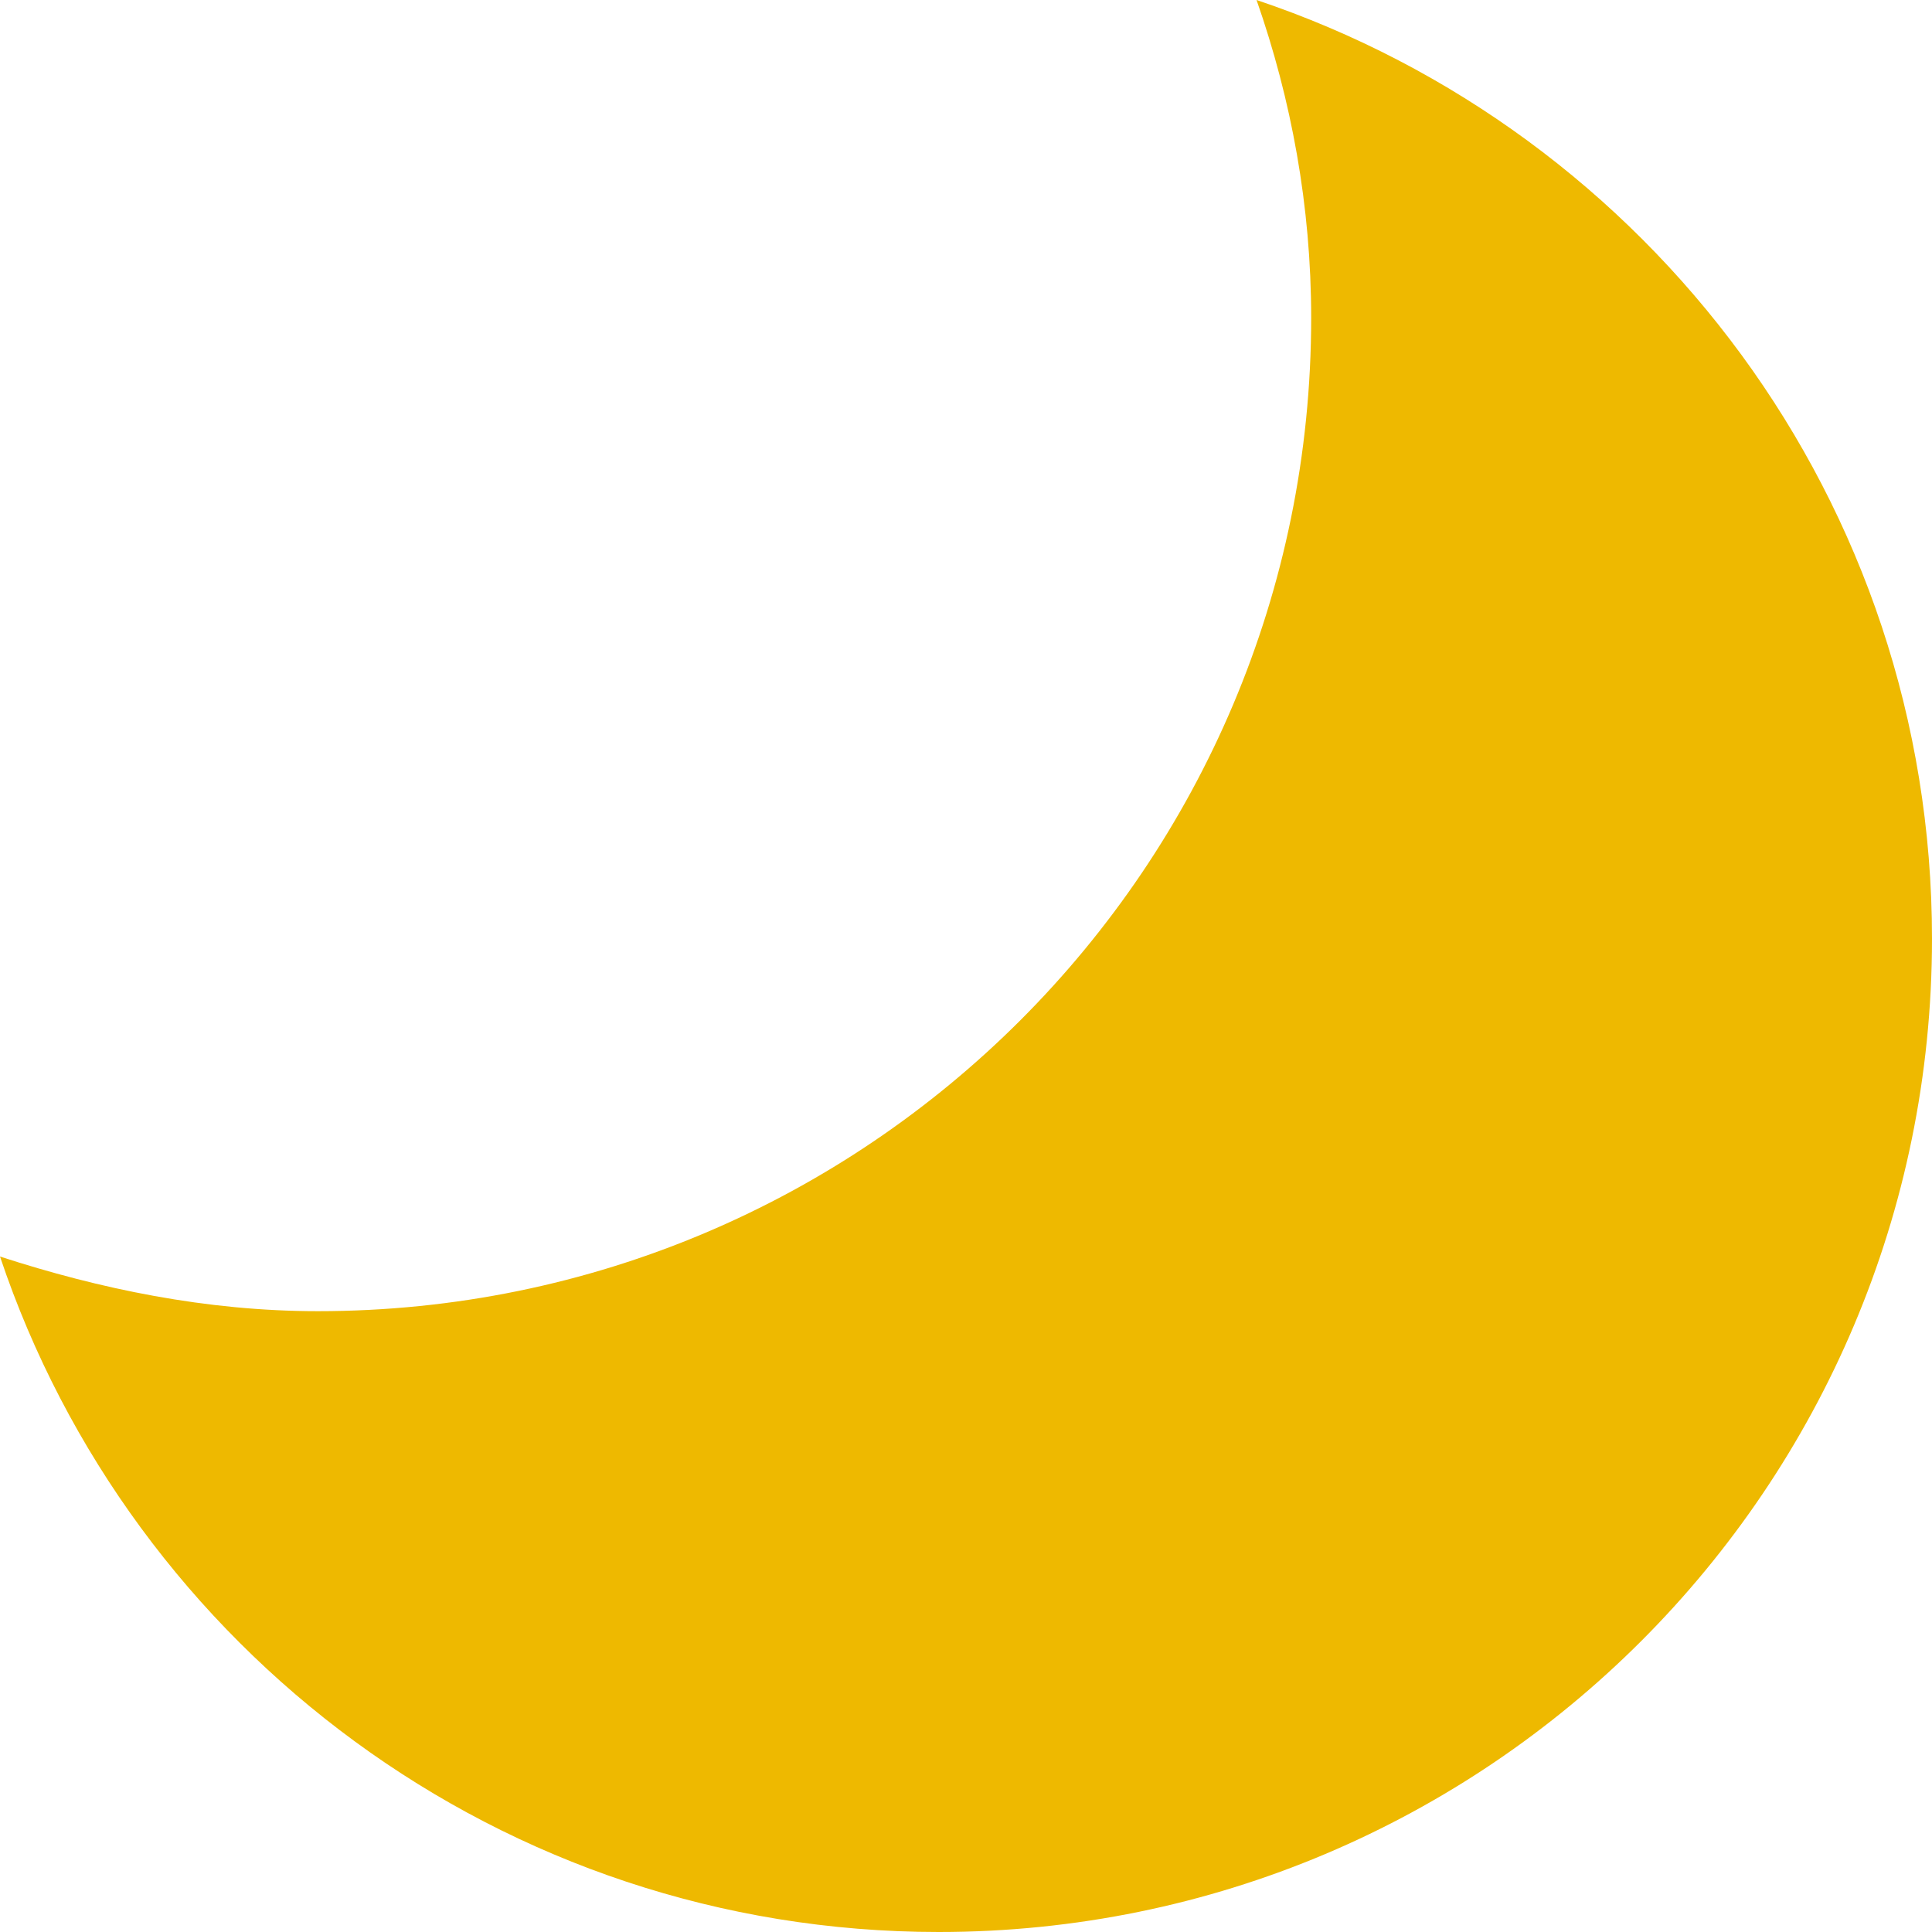
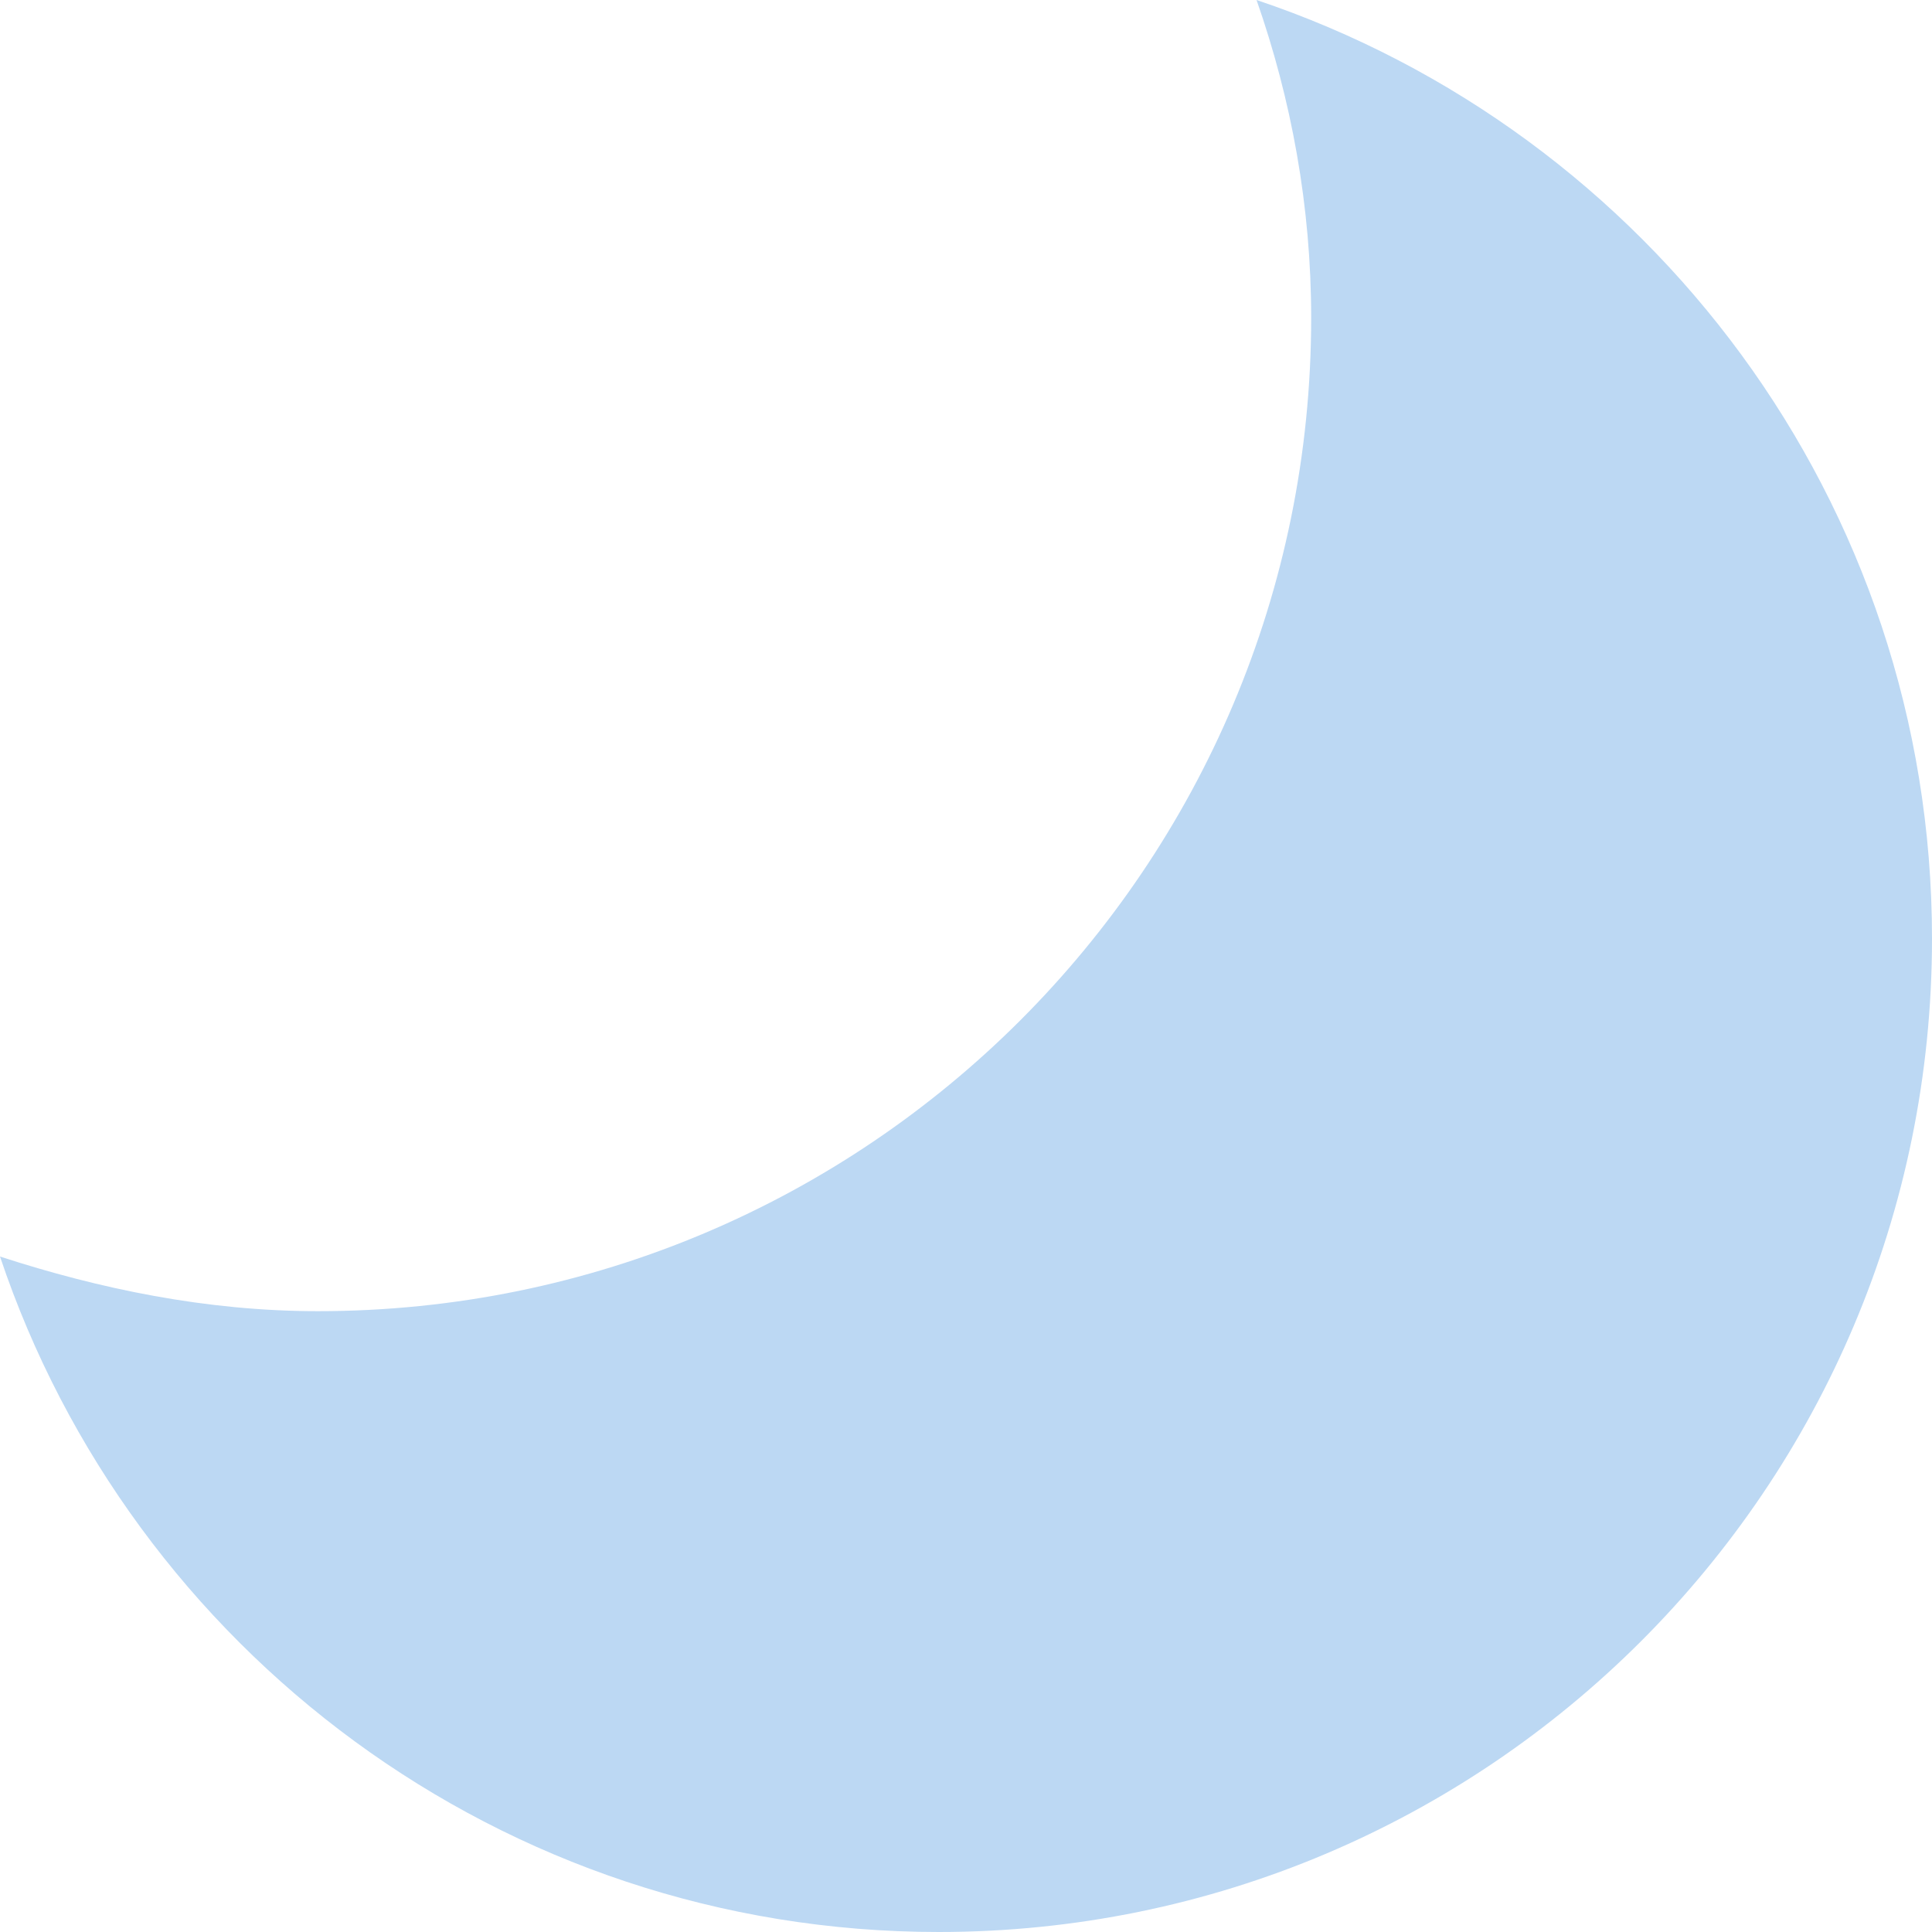
<svg xmlns="http://www.w3.org/2000/svg" width="400" height="400" viewBox="0 0 400 400" fill="none">
-   <path d="M260.154 0C341.388 27.249 400 103.856 400 194.344C400 307.969 307.969 400 194.344 400C103.856 400 27.249 341.388 0 260.154C20.566 266.838 42.673 271.465 65.81 271.465C179.434 271.465 271.465 179.434 271.465 65.81C271.465 42.673 267.352 20.566 260.154 0Z" fill="#EEB900" />
+   <path d="M260.154 0C341.388 27.249 400 103.856 400 194.344C400 307.969 307.969 400 194.344 400C103.856 400 27.249 341.388 0 260.154C20.566 266.838 42.673 271.465 65.81 271.465C179.434 271.465 271.465 179.434 271.465 65.81C271.465 42.673 267.352 20.566 260.154 0Z" fill="#BCD8F3" />
</svg>
